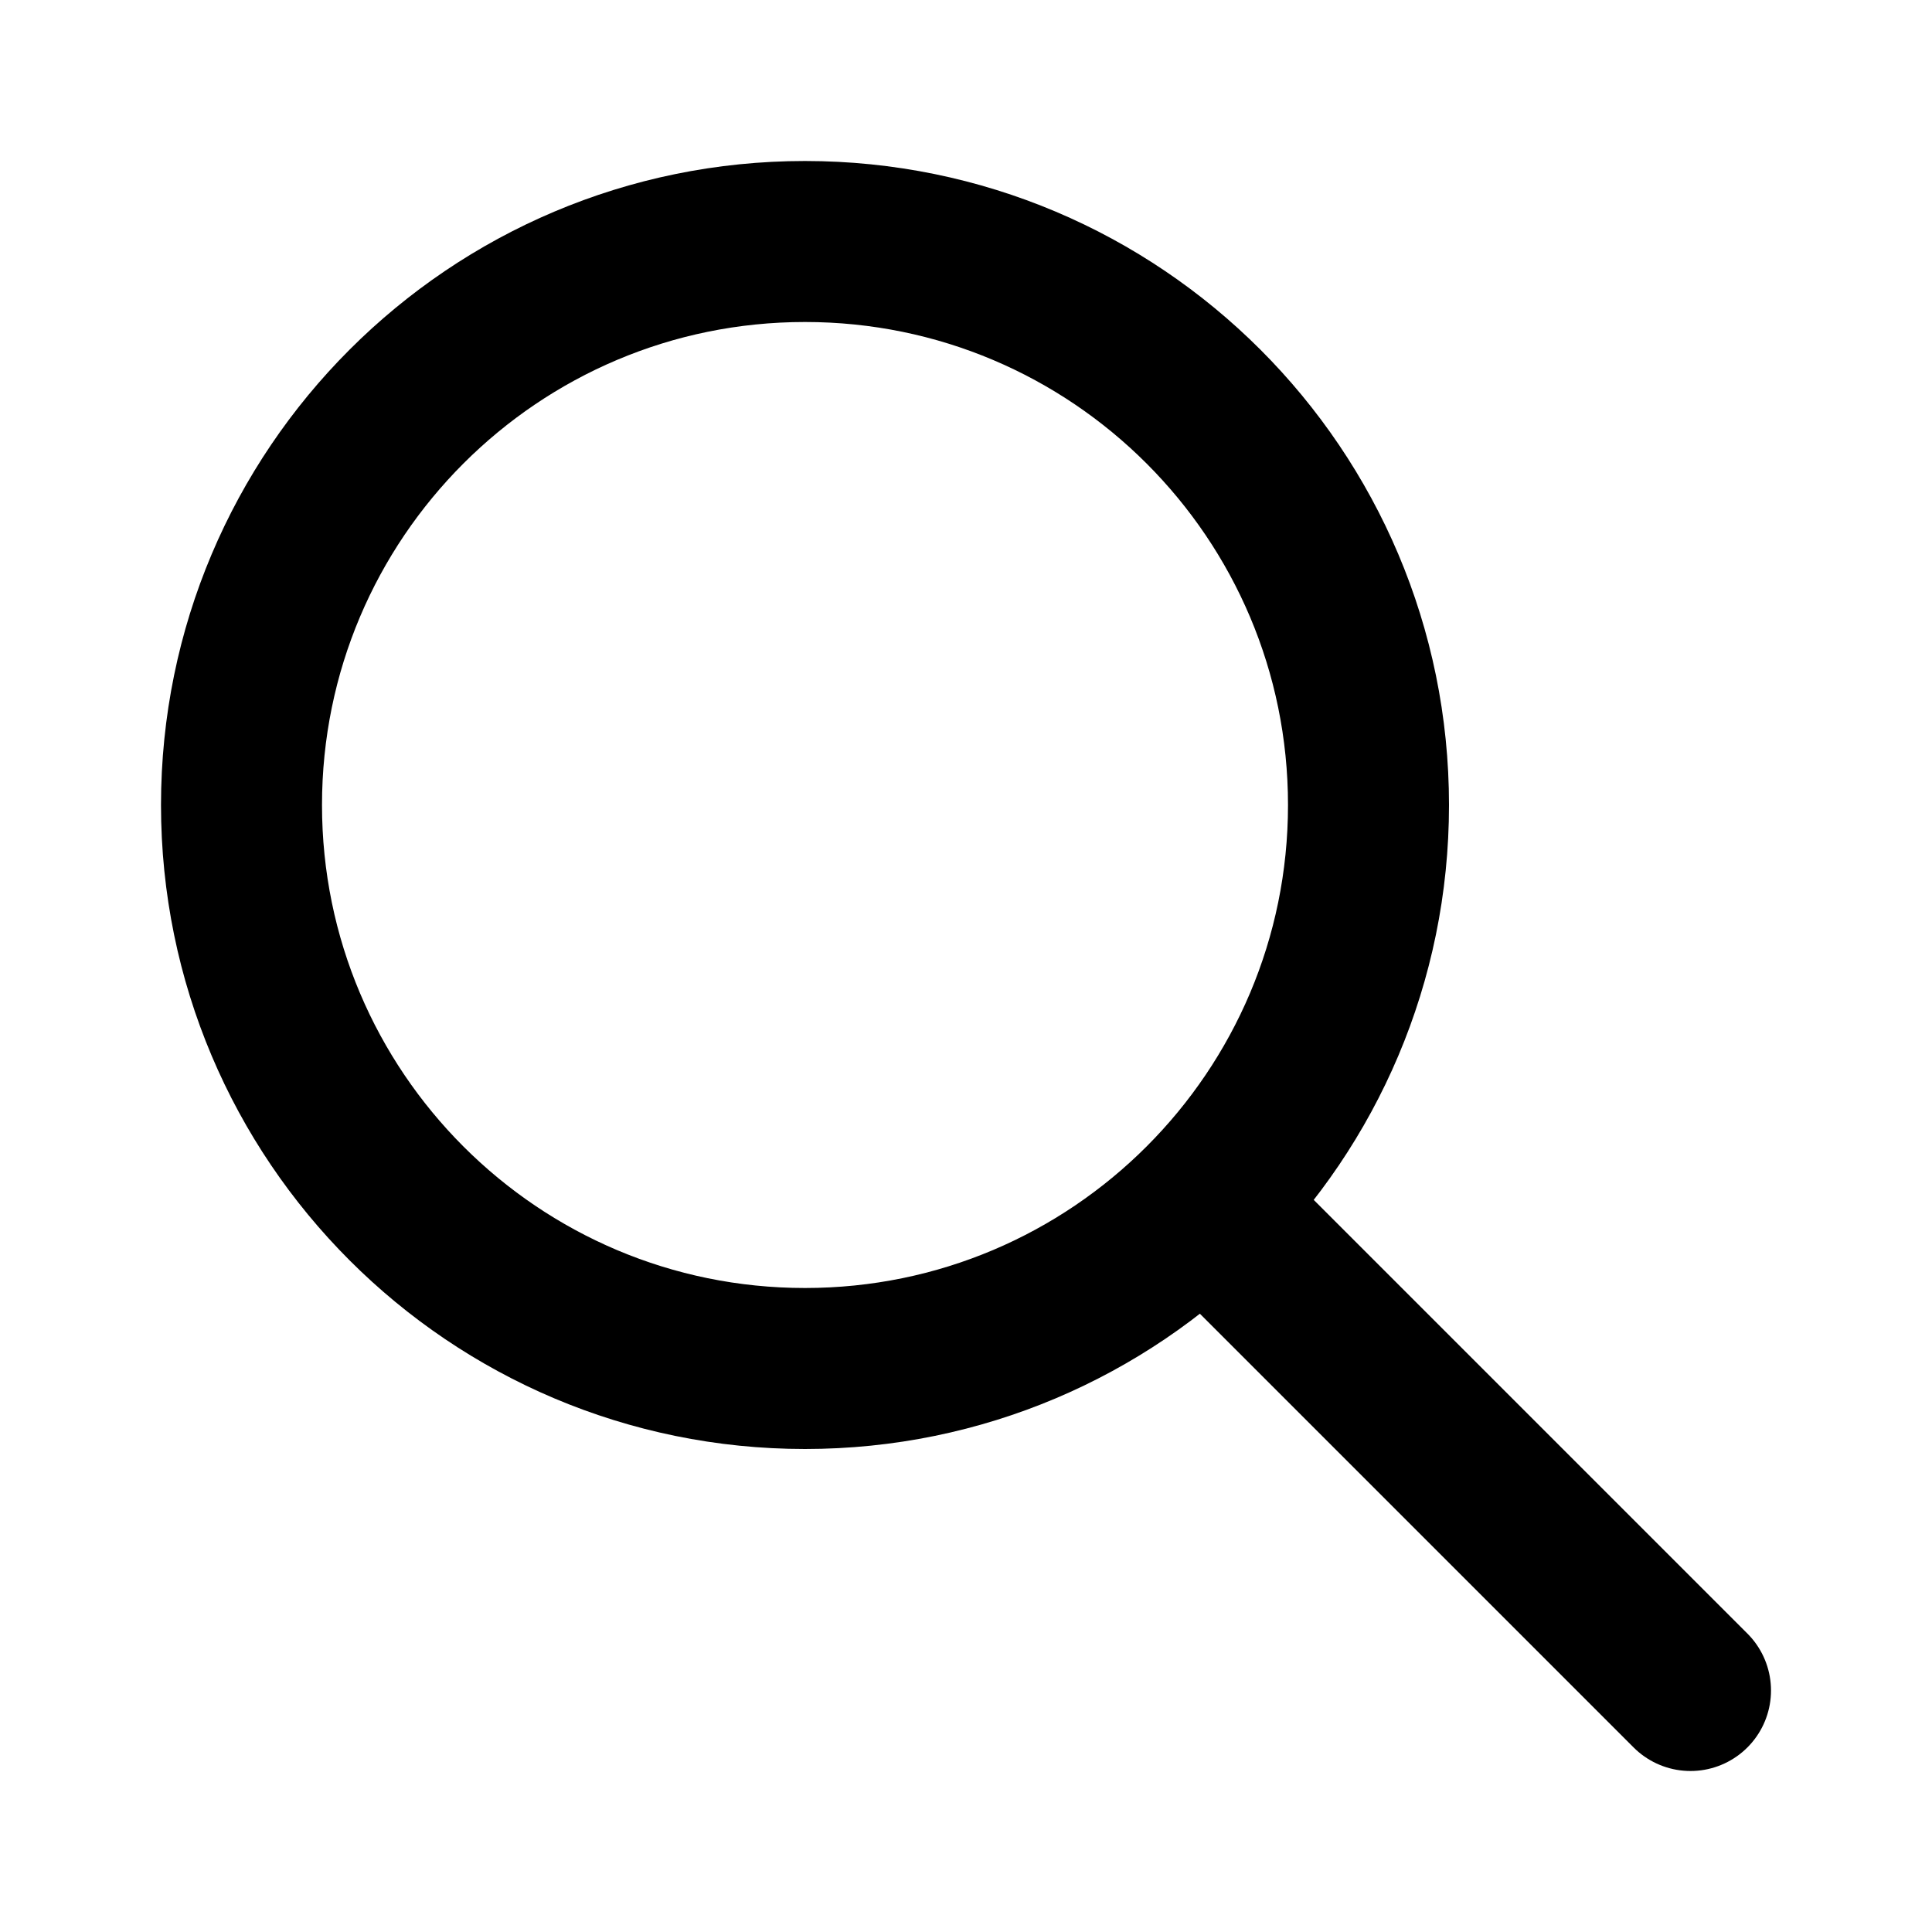
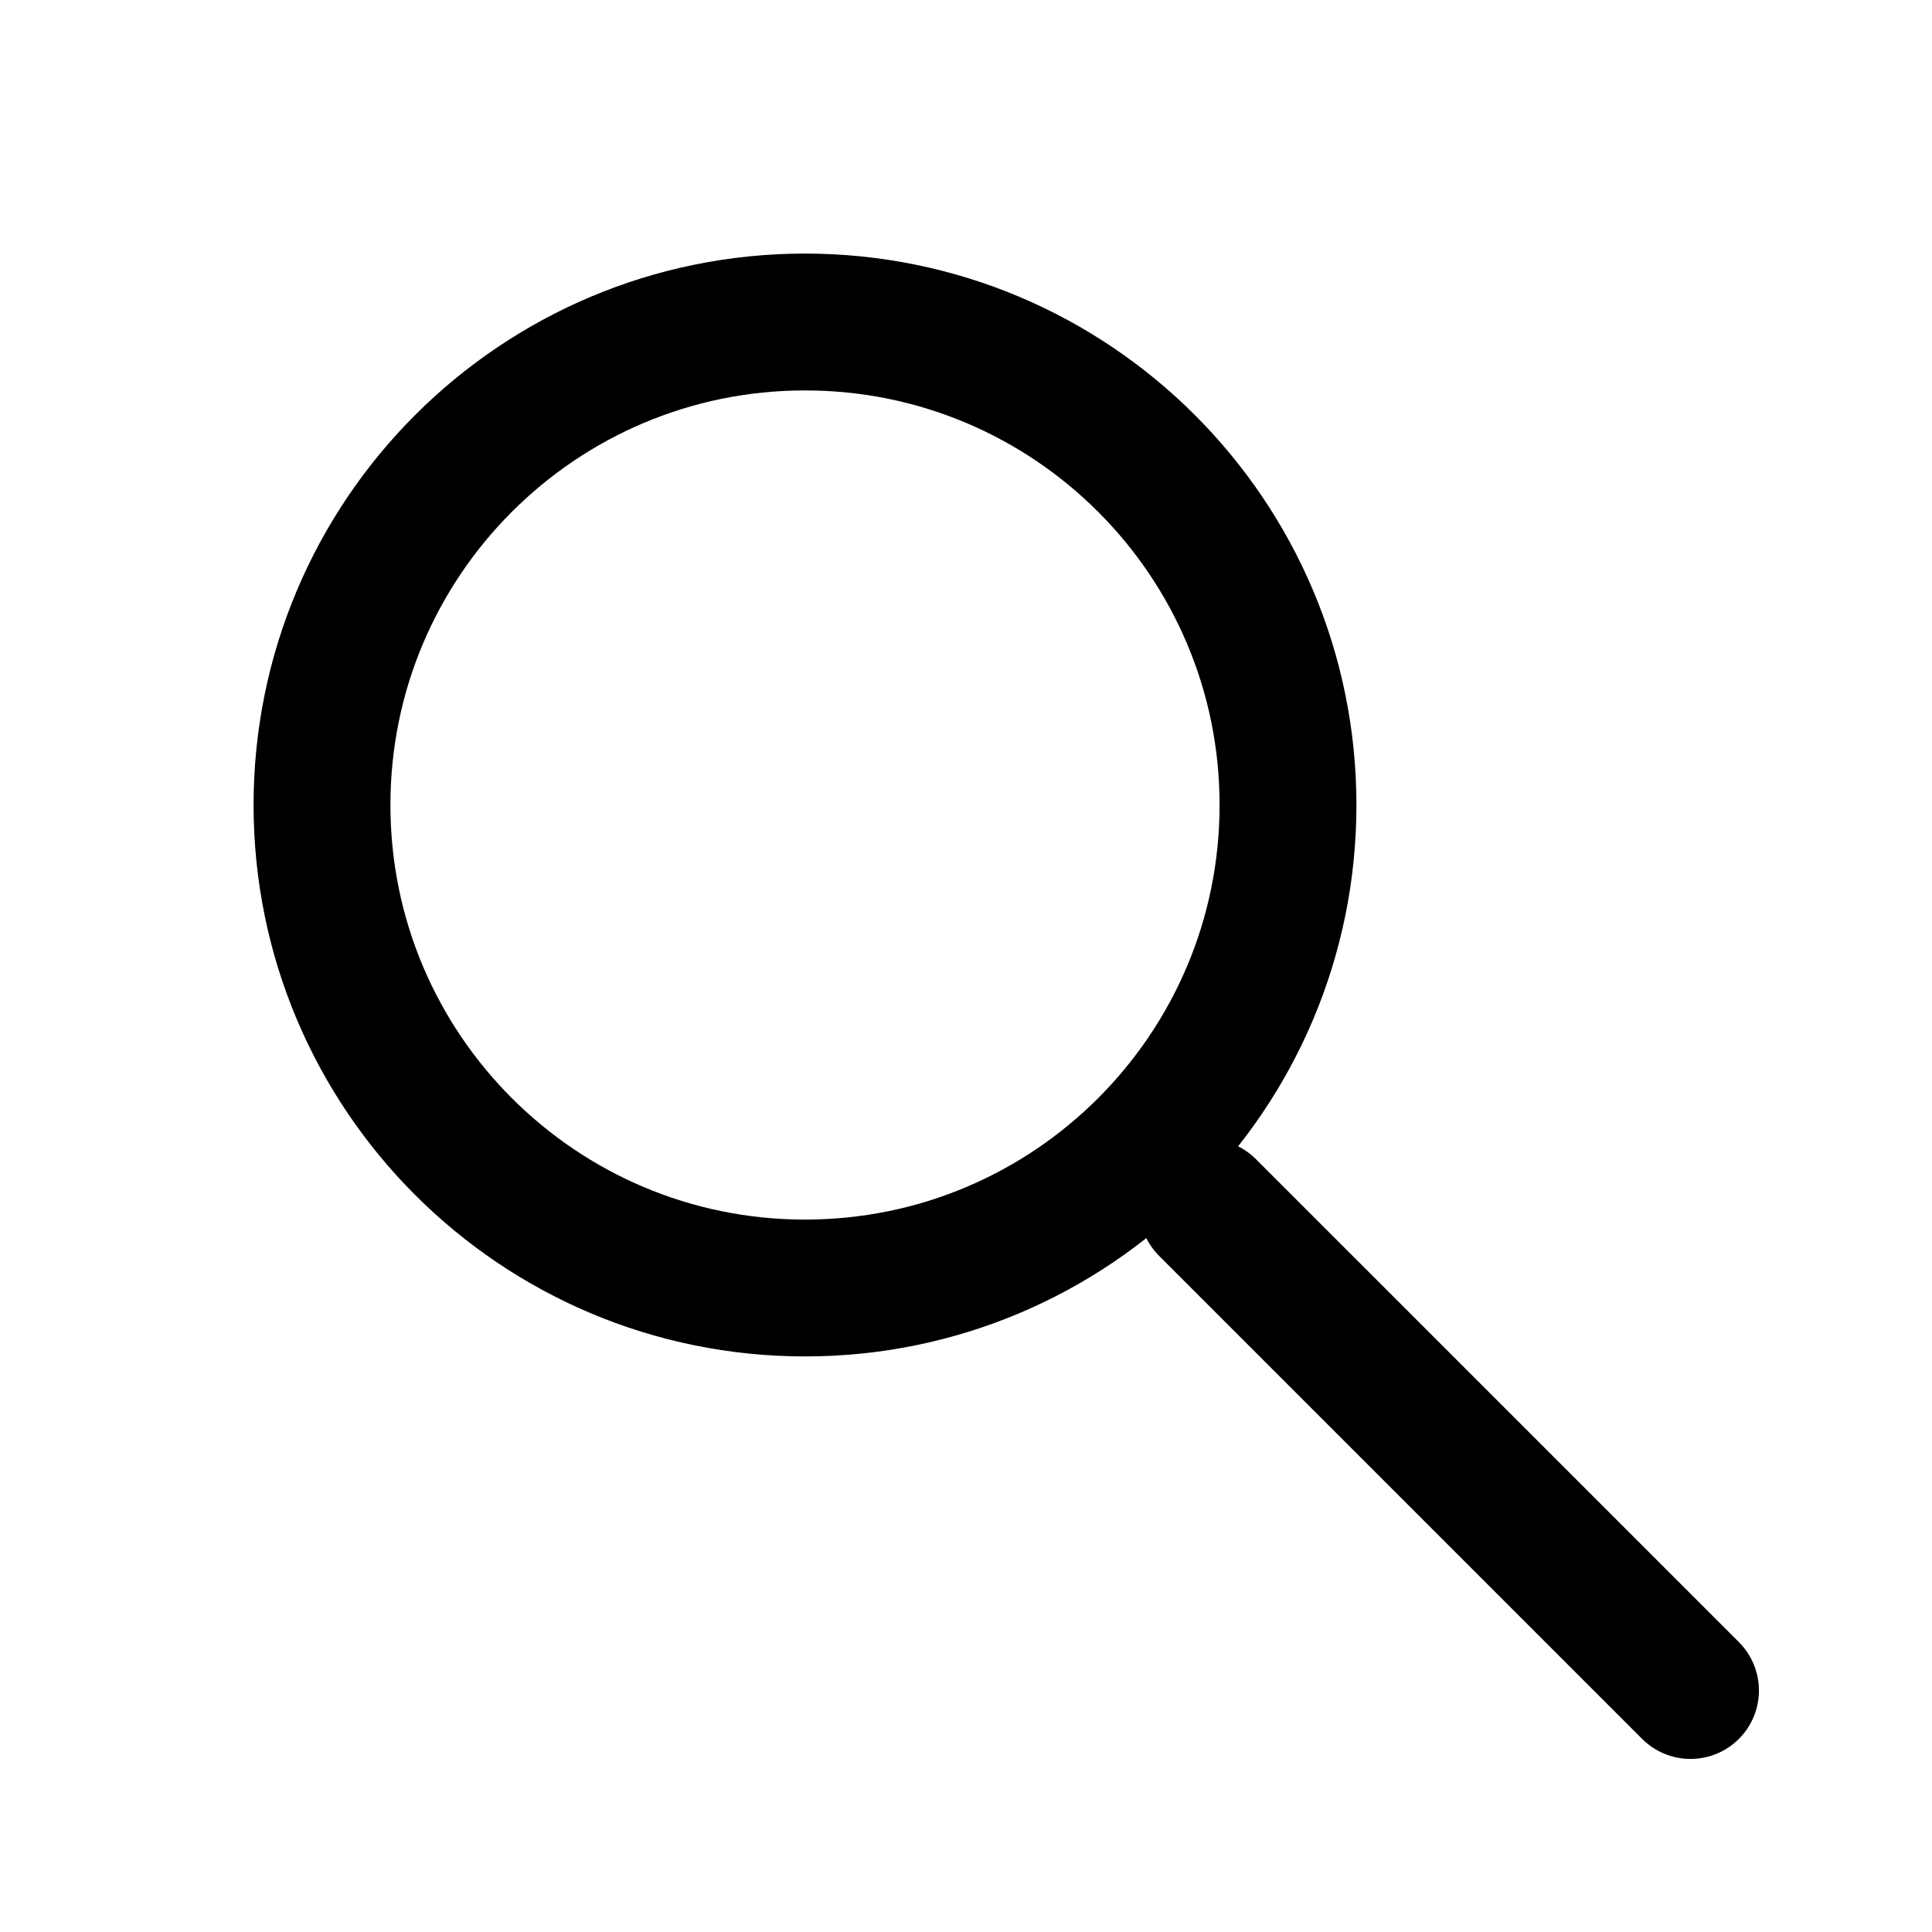
- <svg xmlns="http://www.w3.org/2000/svg" viewBox="0 0 24 24">
-   <path fill="none" stroke="currentColor" stroke-linecap="round" stroke-linejoin="round" stroke-width="2" d="M3 10a7 7 0 1 0 14 0a7 7 0 1 0-14 0m18 11l-6-6" />
+ <svg xmlns="http://www.w3.org/2000/svg" viewBox="0 0 24 24" fill="none" stroke="currentColor" stroke-width="1.7" stroke-linecap="round" stroke-linejoin="round">
+   <circle cx="10" cy="10" r="6" />
+   <path d="m15 15 6 6" />
</svg>
